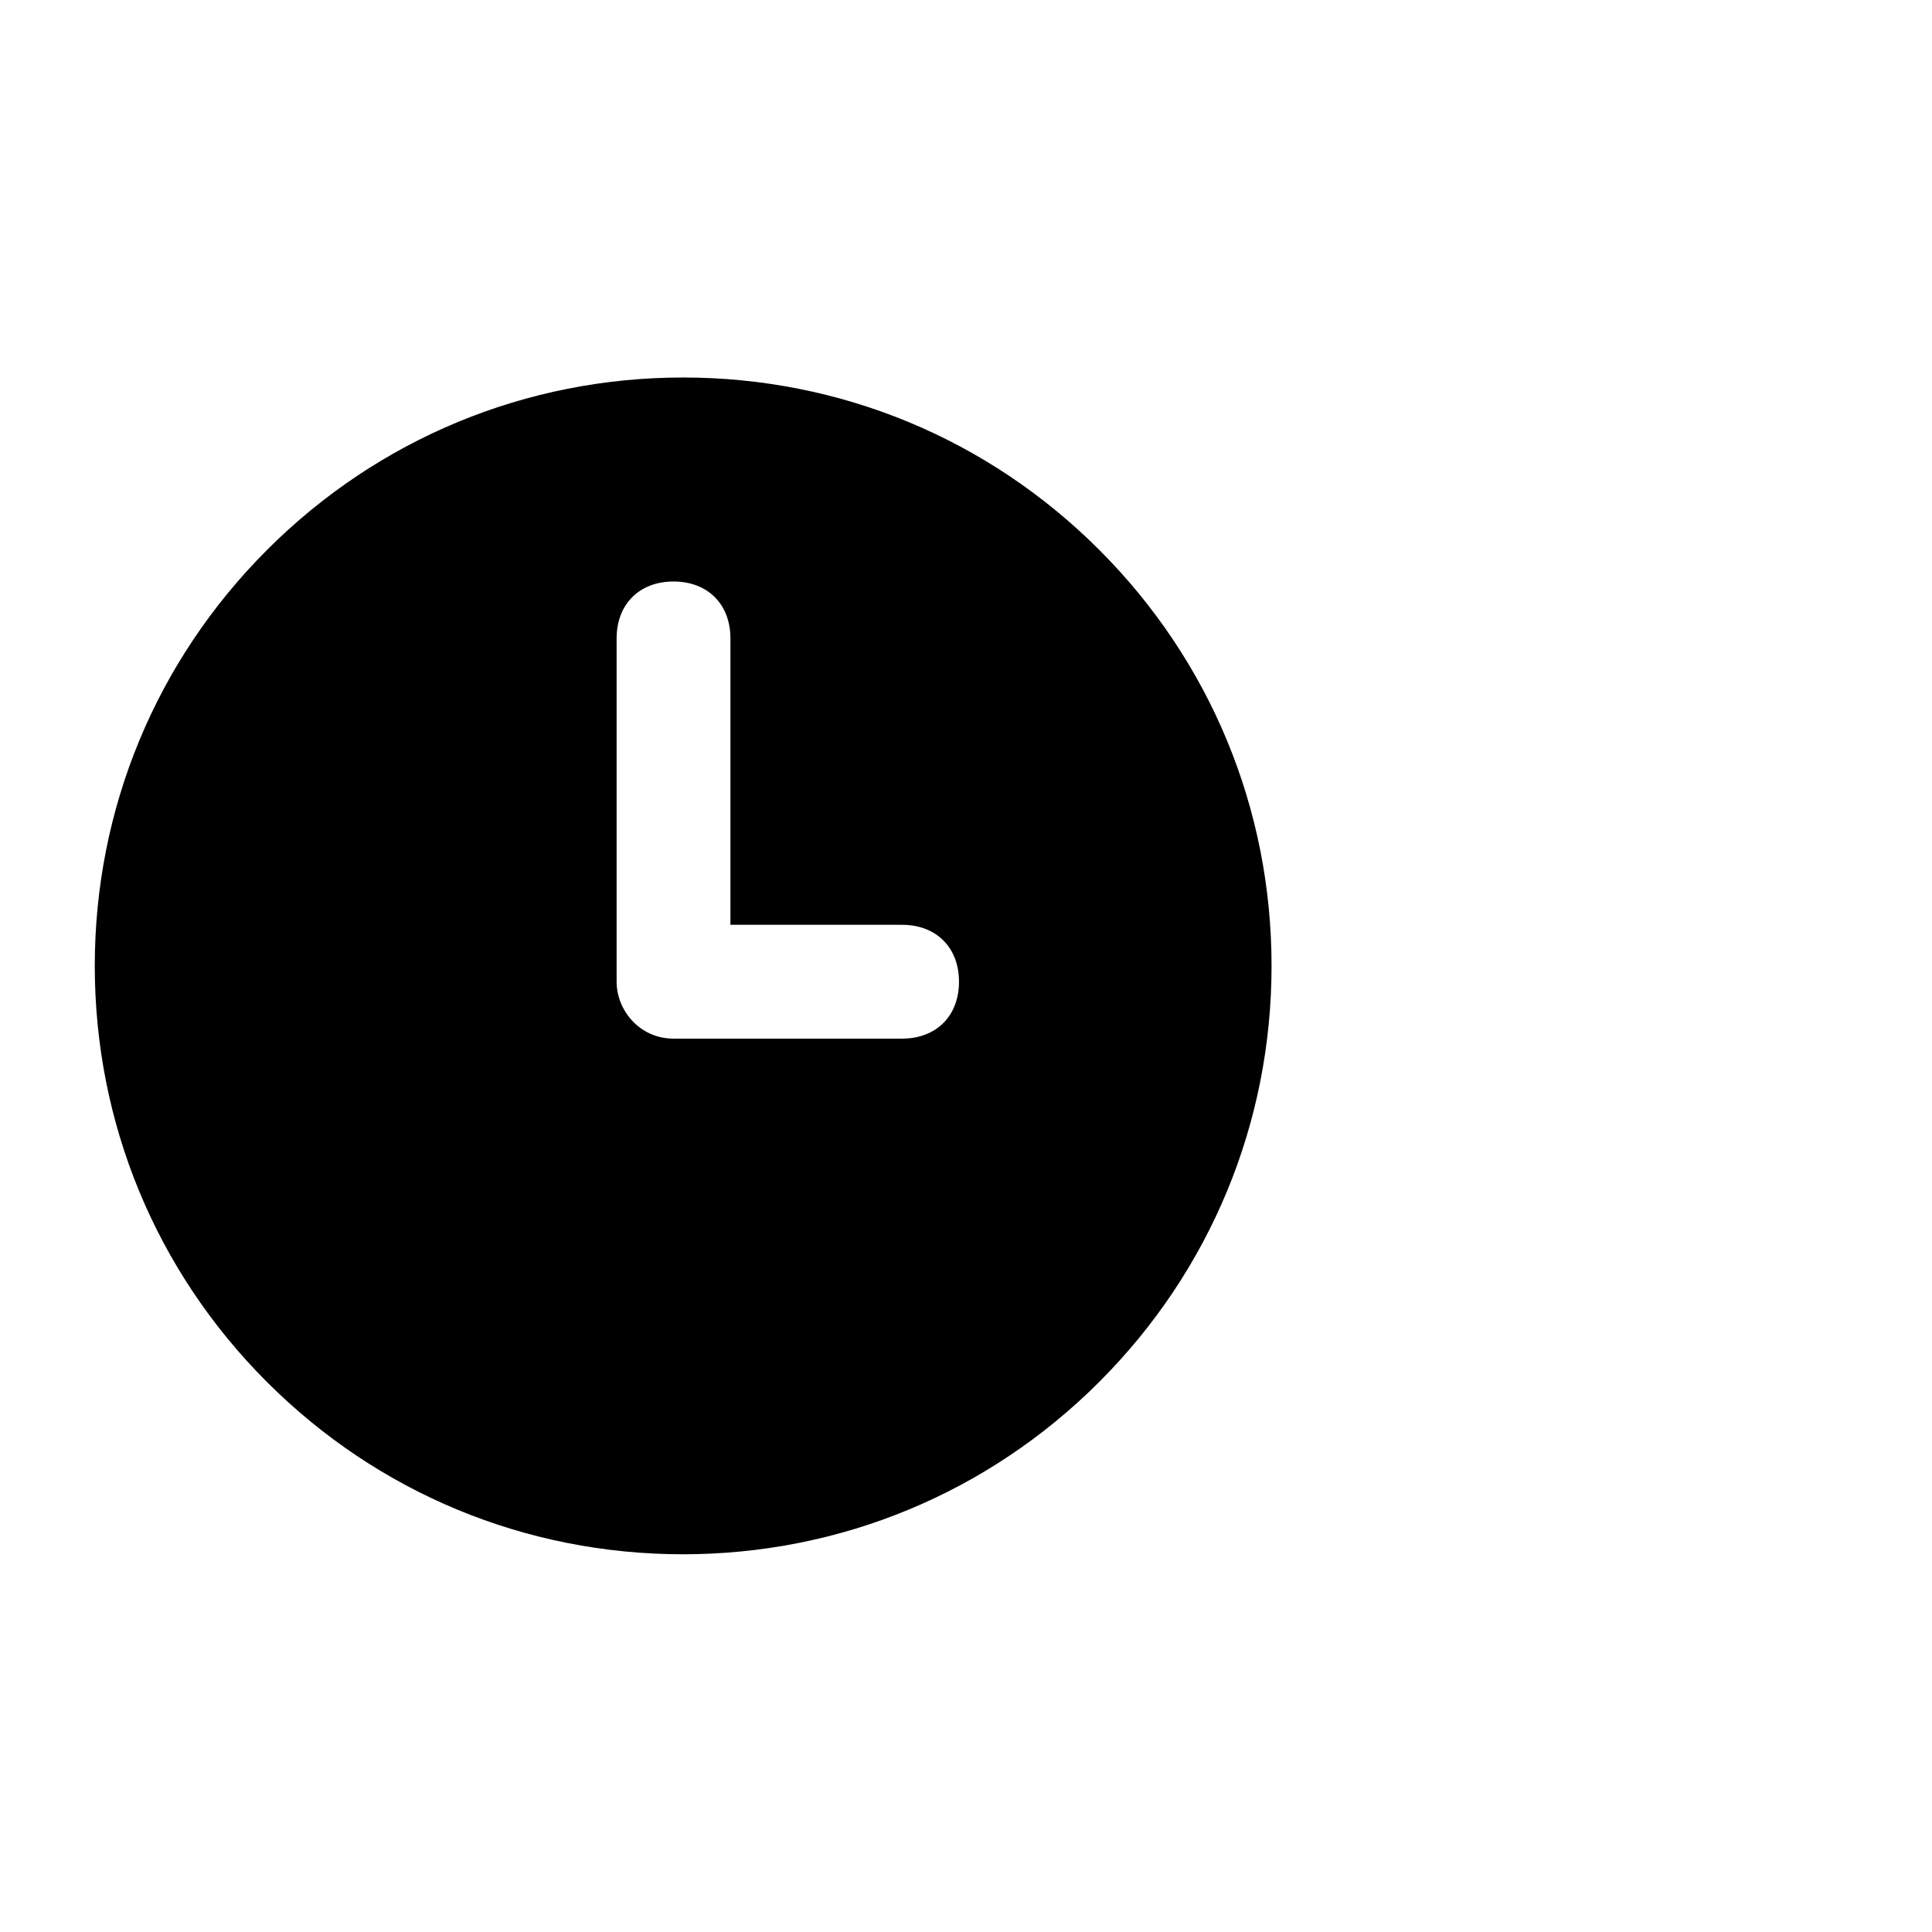
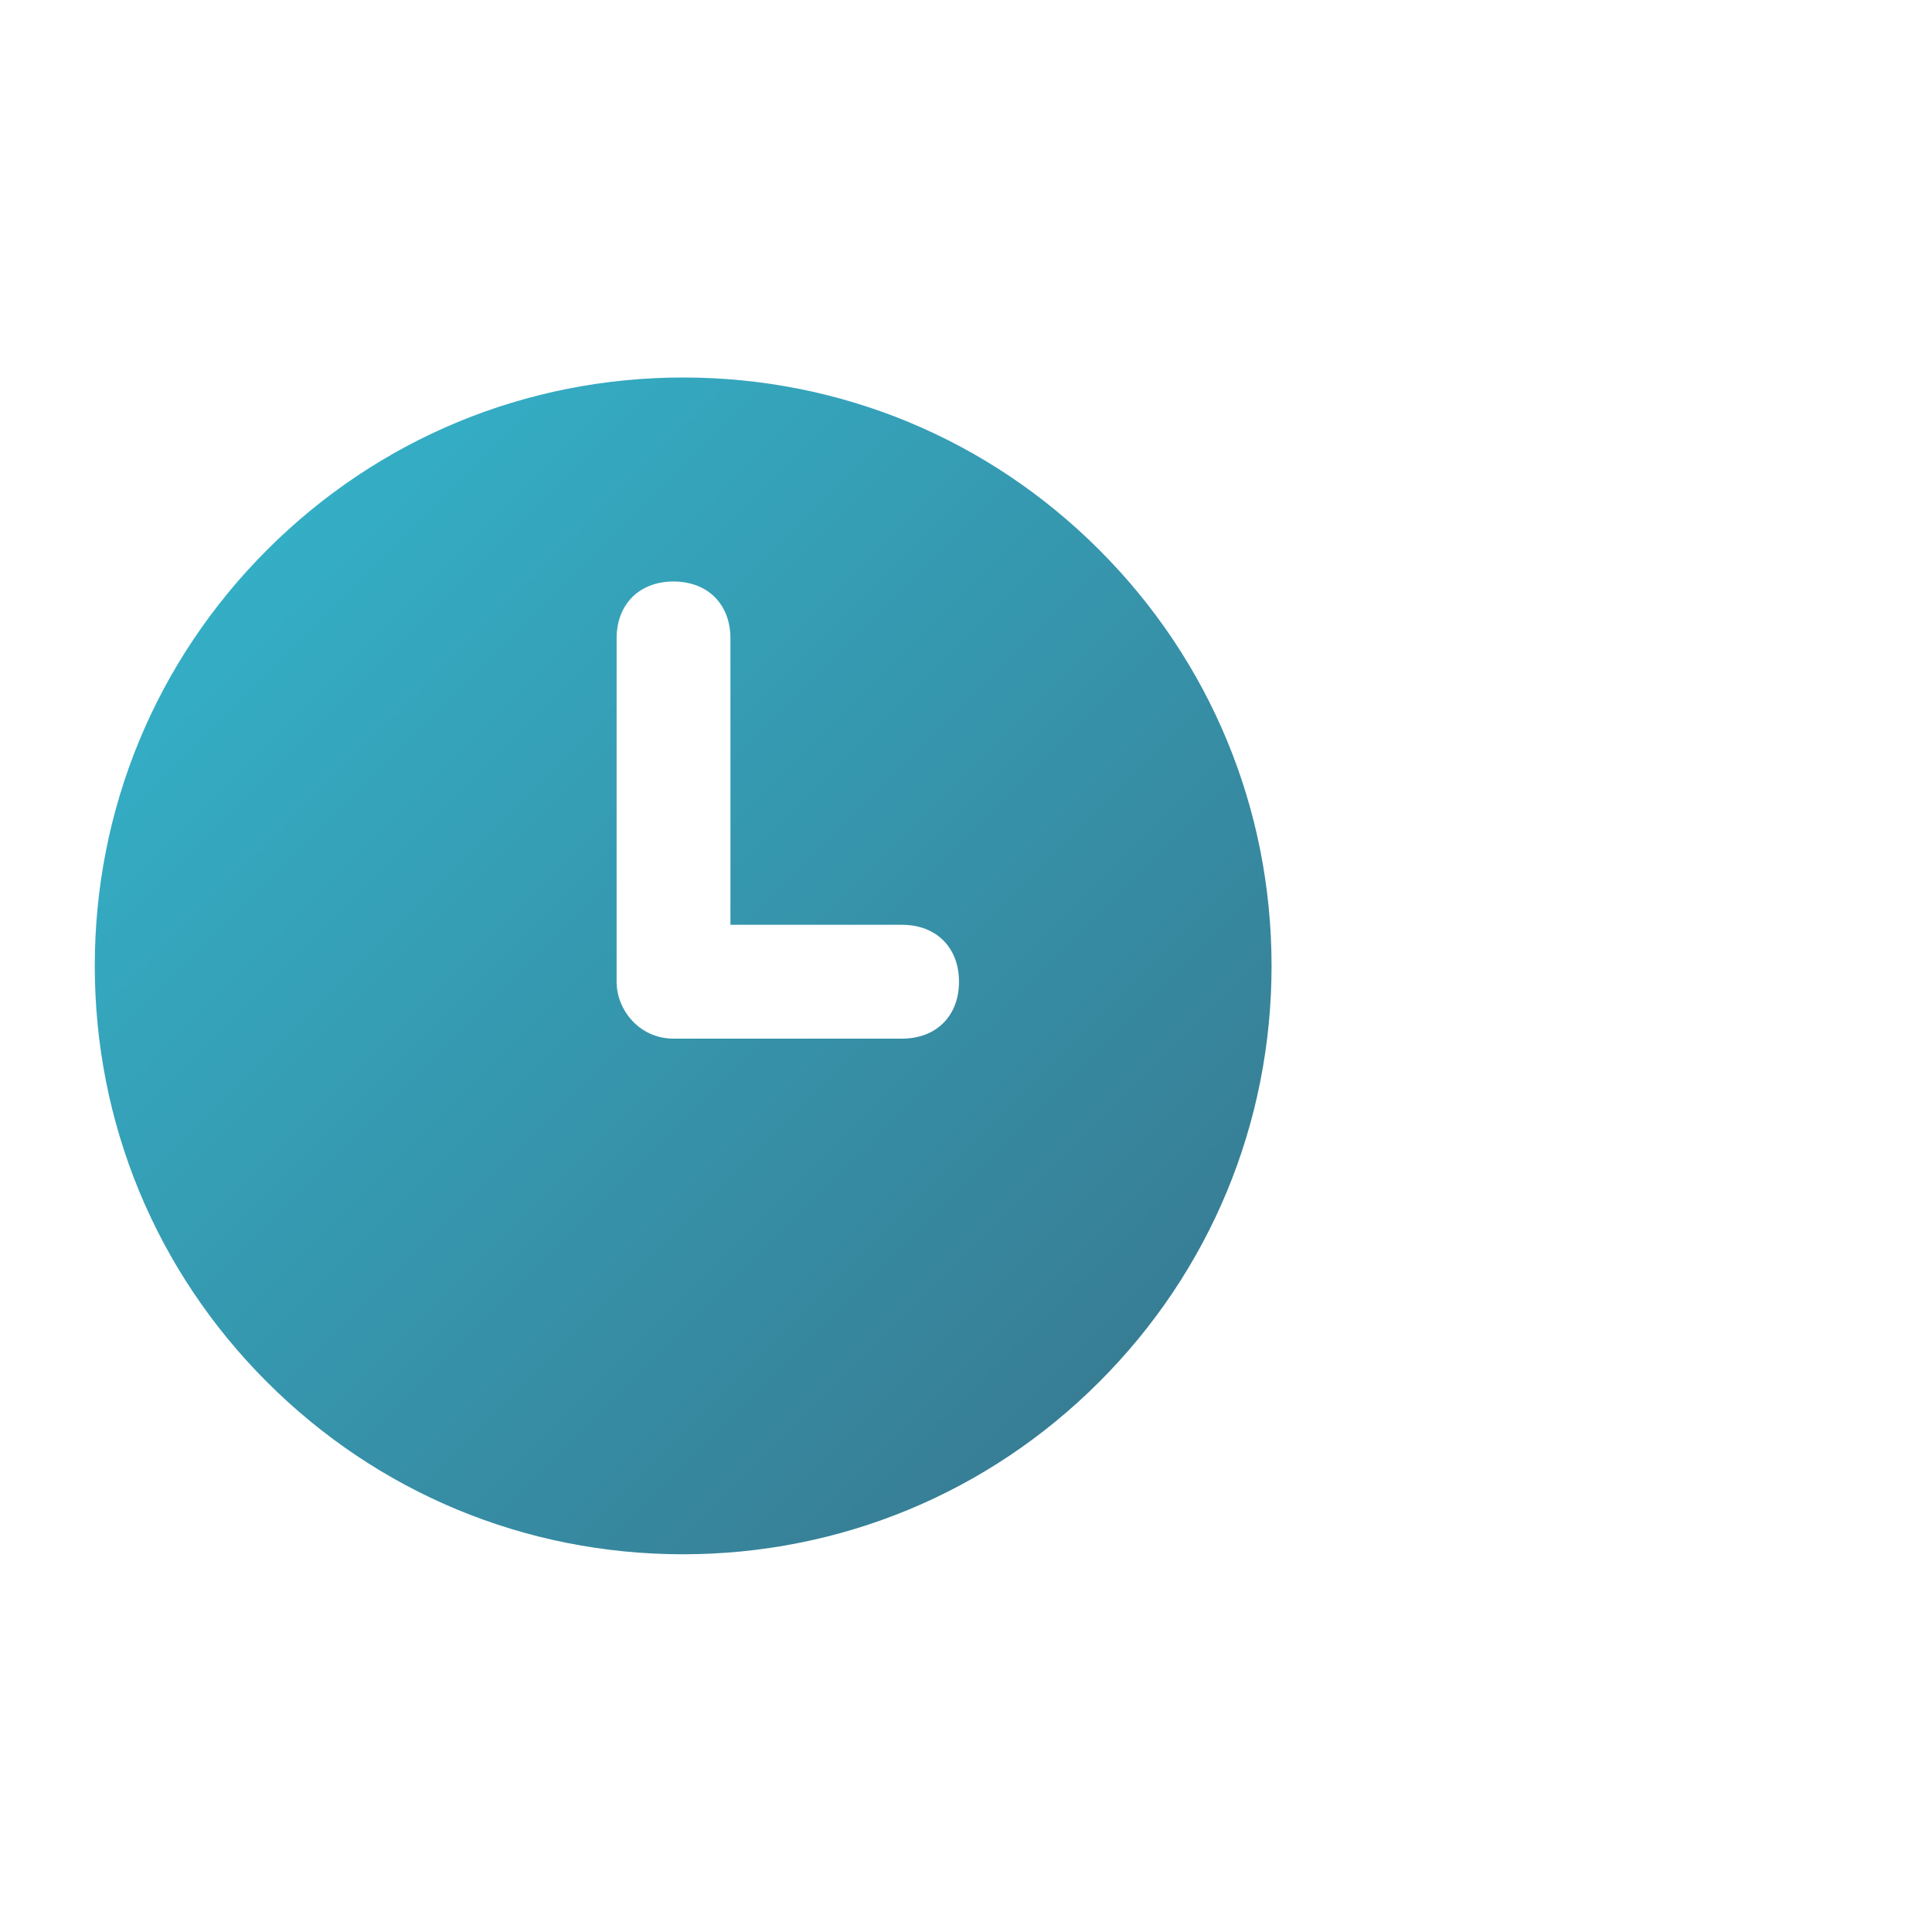
- <svg xmlns="http://www.w3.org/2000/svg" xml:space="preserve" enable-background="new 0 0 841.9 841.9" viewBox="0 0 841.9 841.9" y="0px" x="0px" id="Ebene_1" version="1.1">
-   <defs id="defs13" />
-   <g id="g3">
-     <path id="path5" d="M297.6,677.3c-68.5,0-132.9-26.7-181.3-75.1S41.3,489.4,41.3,420.9s26.7-132.9,75.1-181.3c48.4-48.4,112.8-75.1,181.3-75.1   s132.9,26.7,181.3,75.1c48.4,48.4,75.1,112.8,75.1,181.3s-26.7,132.9-75.1,181.3S366.1,677.3,297.6,677.3z M297.6,204.6   c-57.8,0-112.1,22.5-153,63.4c-40.9,40.9-63.4,95.2-63.4,153c0,57.8,22.5,112.1,63.4,153c40.9,40.9,95.2,63.4,153,63.4   c57.8,0,112.1-22.5,153-63.4c40.9-40.9,63.4-95.2,63.4-153c0-57.8-22.5-112.1-63.4-153C409.8,227.1,355.4,204.6,297.6,204.6z" />
-   </g>
-   <path id="polygon7" d="M 297.6 184.6 L 130.1 240.3 L 61.3 420.9 L 117 588.5 L 297.6 657.3 L 465.2 601.6 L 534 420.9 L 478.3 253.4 L 297.6 184.6 z M 293.5 253.4 C 308.4 253.4 318.3 263.3 318.3 278.2 L 318.3 403 L 393.1 403 C 408 403 417.9 412.9 417.9 427.8 C 417.9 442.7 408 452.6 393.1 452.6 L 293.5 452.6 C 278.7 452.6 268.7 440.2 268.7 427.8 L 268.7 278.2 C 268.7 263.3 278.6 253.4 293.5 253.4 z " />
+ <svg xmlns="http://www.w3.org/2000/svg" version="1.1" id="Ebene_1" x="0px" y="0px" width="1200px" height="1200px" viewBox="0 0 1200 1200" enable-background="new 0 0 1200 1200" xml:space="preserve">
+   <linearGradient id="SVGID_1_" gradientUnits="userSpaceOnUse" x1="165.875" y1="341.549" x2="682.706" y2="858.38">
+     <stop offset="0" style="stop-color:#34AEC5" />
+     <stop offset="1" style="stop-color:#377E95" />
+   </linearGradient>
+   <path fill="url(#SVGID_1_)" d="M682.741,341.513C613.755,272.526,521.962,234.47,424.326,234.47  c-97.637,0-189.429,38.057-258.416,107.043C96.924,410.5,58.867,502.292,58.867,599.929s37.915,189.429,106.901,258.415  c68.987,68.987,160.779,107.044,258.416,107.044c97.636,0,189.571-38.057,258.558-107.044  c68.987-68.986,107.044-160.778,107.044-258.415S751.729,410.5,682.741,341.513z M560.304,645.112H418.34  c-21.096,0-35.349-17.675-35.349-35.349V396.531c0-21.237,14.11-35.348,35.349-35.348c21.237,0,35.349,14.111,35.349,35.348v177.884  h106.615c21.238,0,35.349,14.11,35.349,35.349C595.652,631.001,581.542,645.112,560.304,645.112z" />
</svg>
